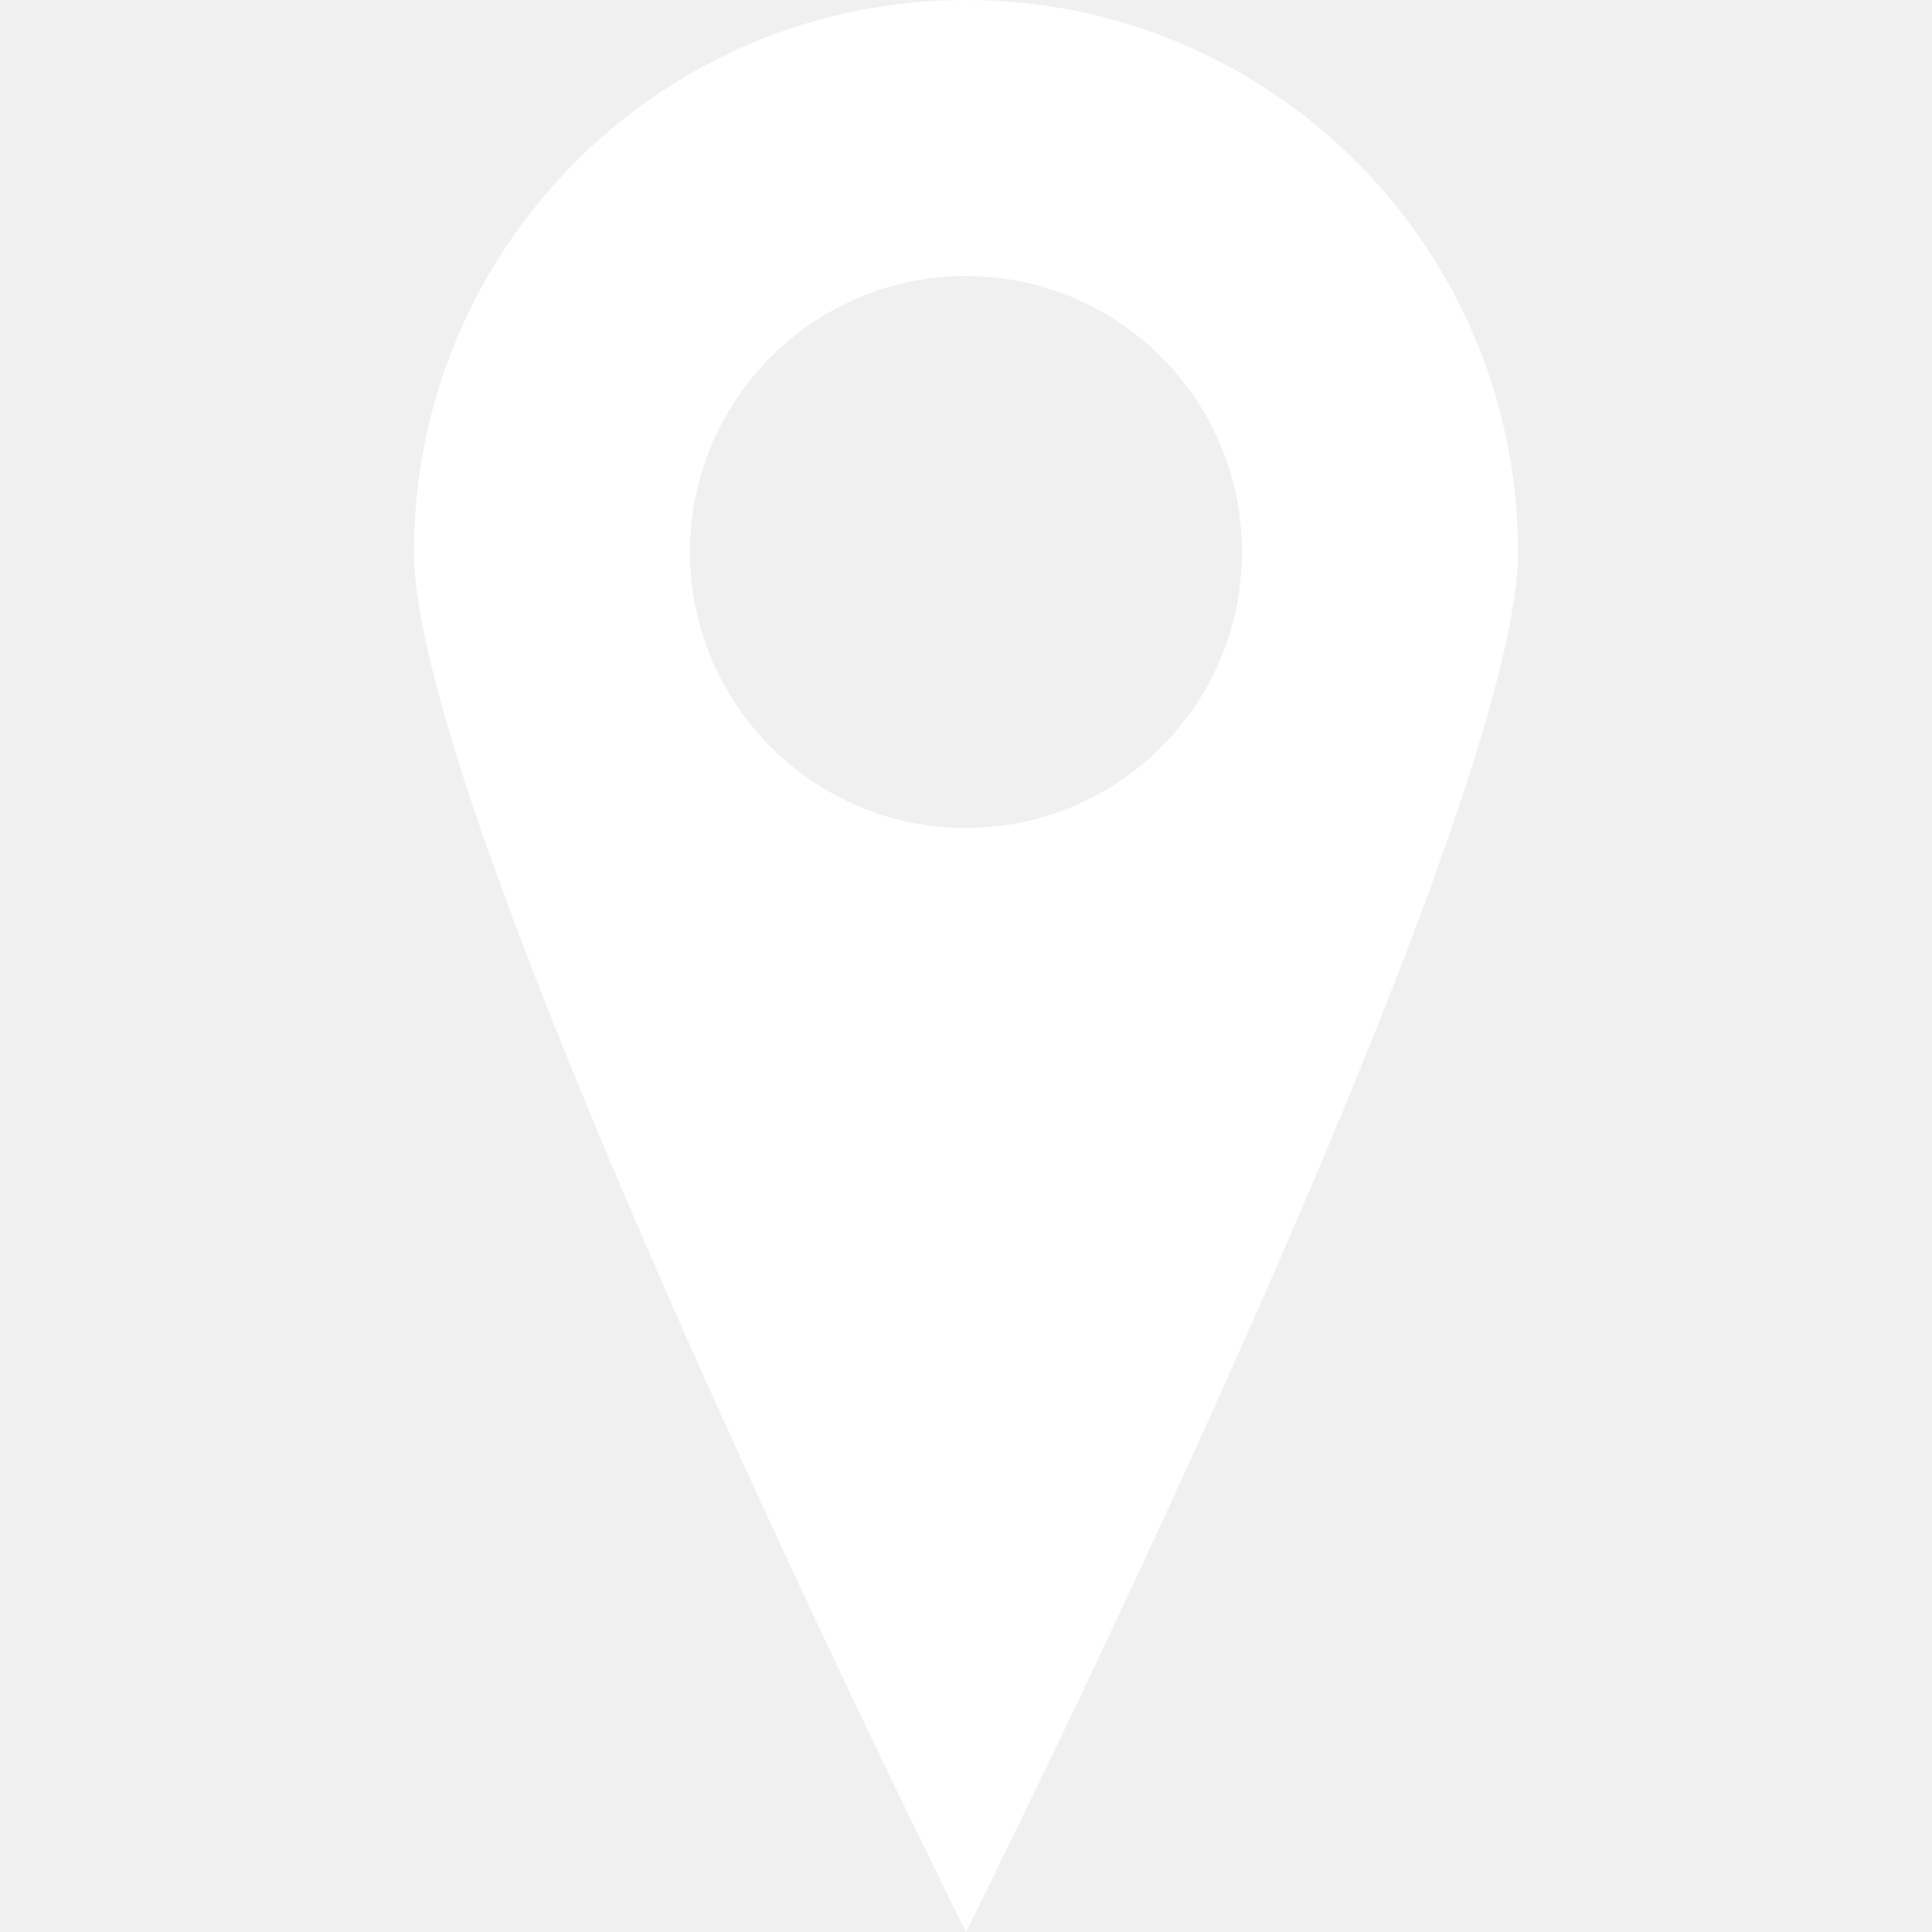
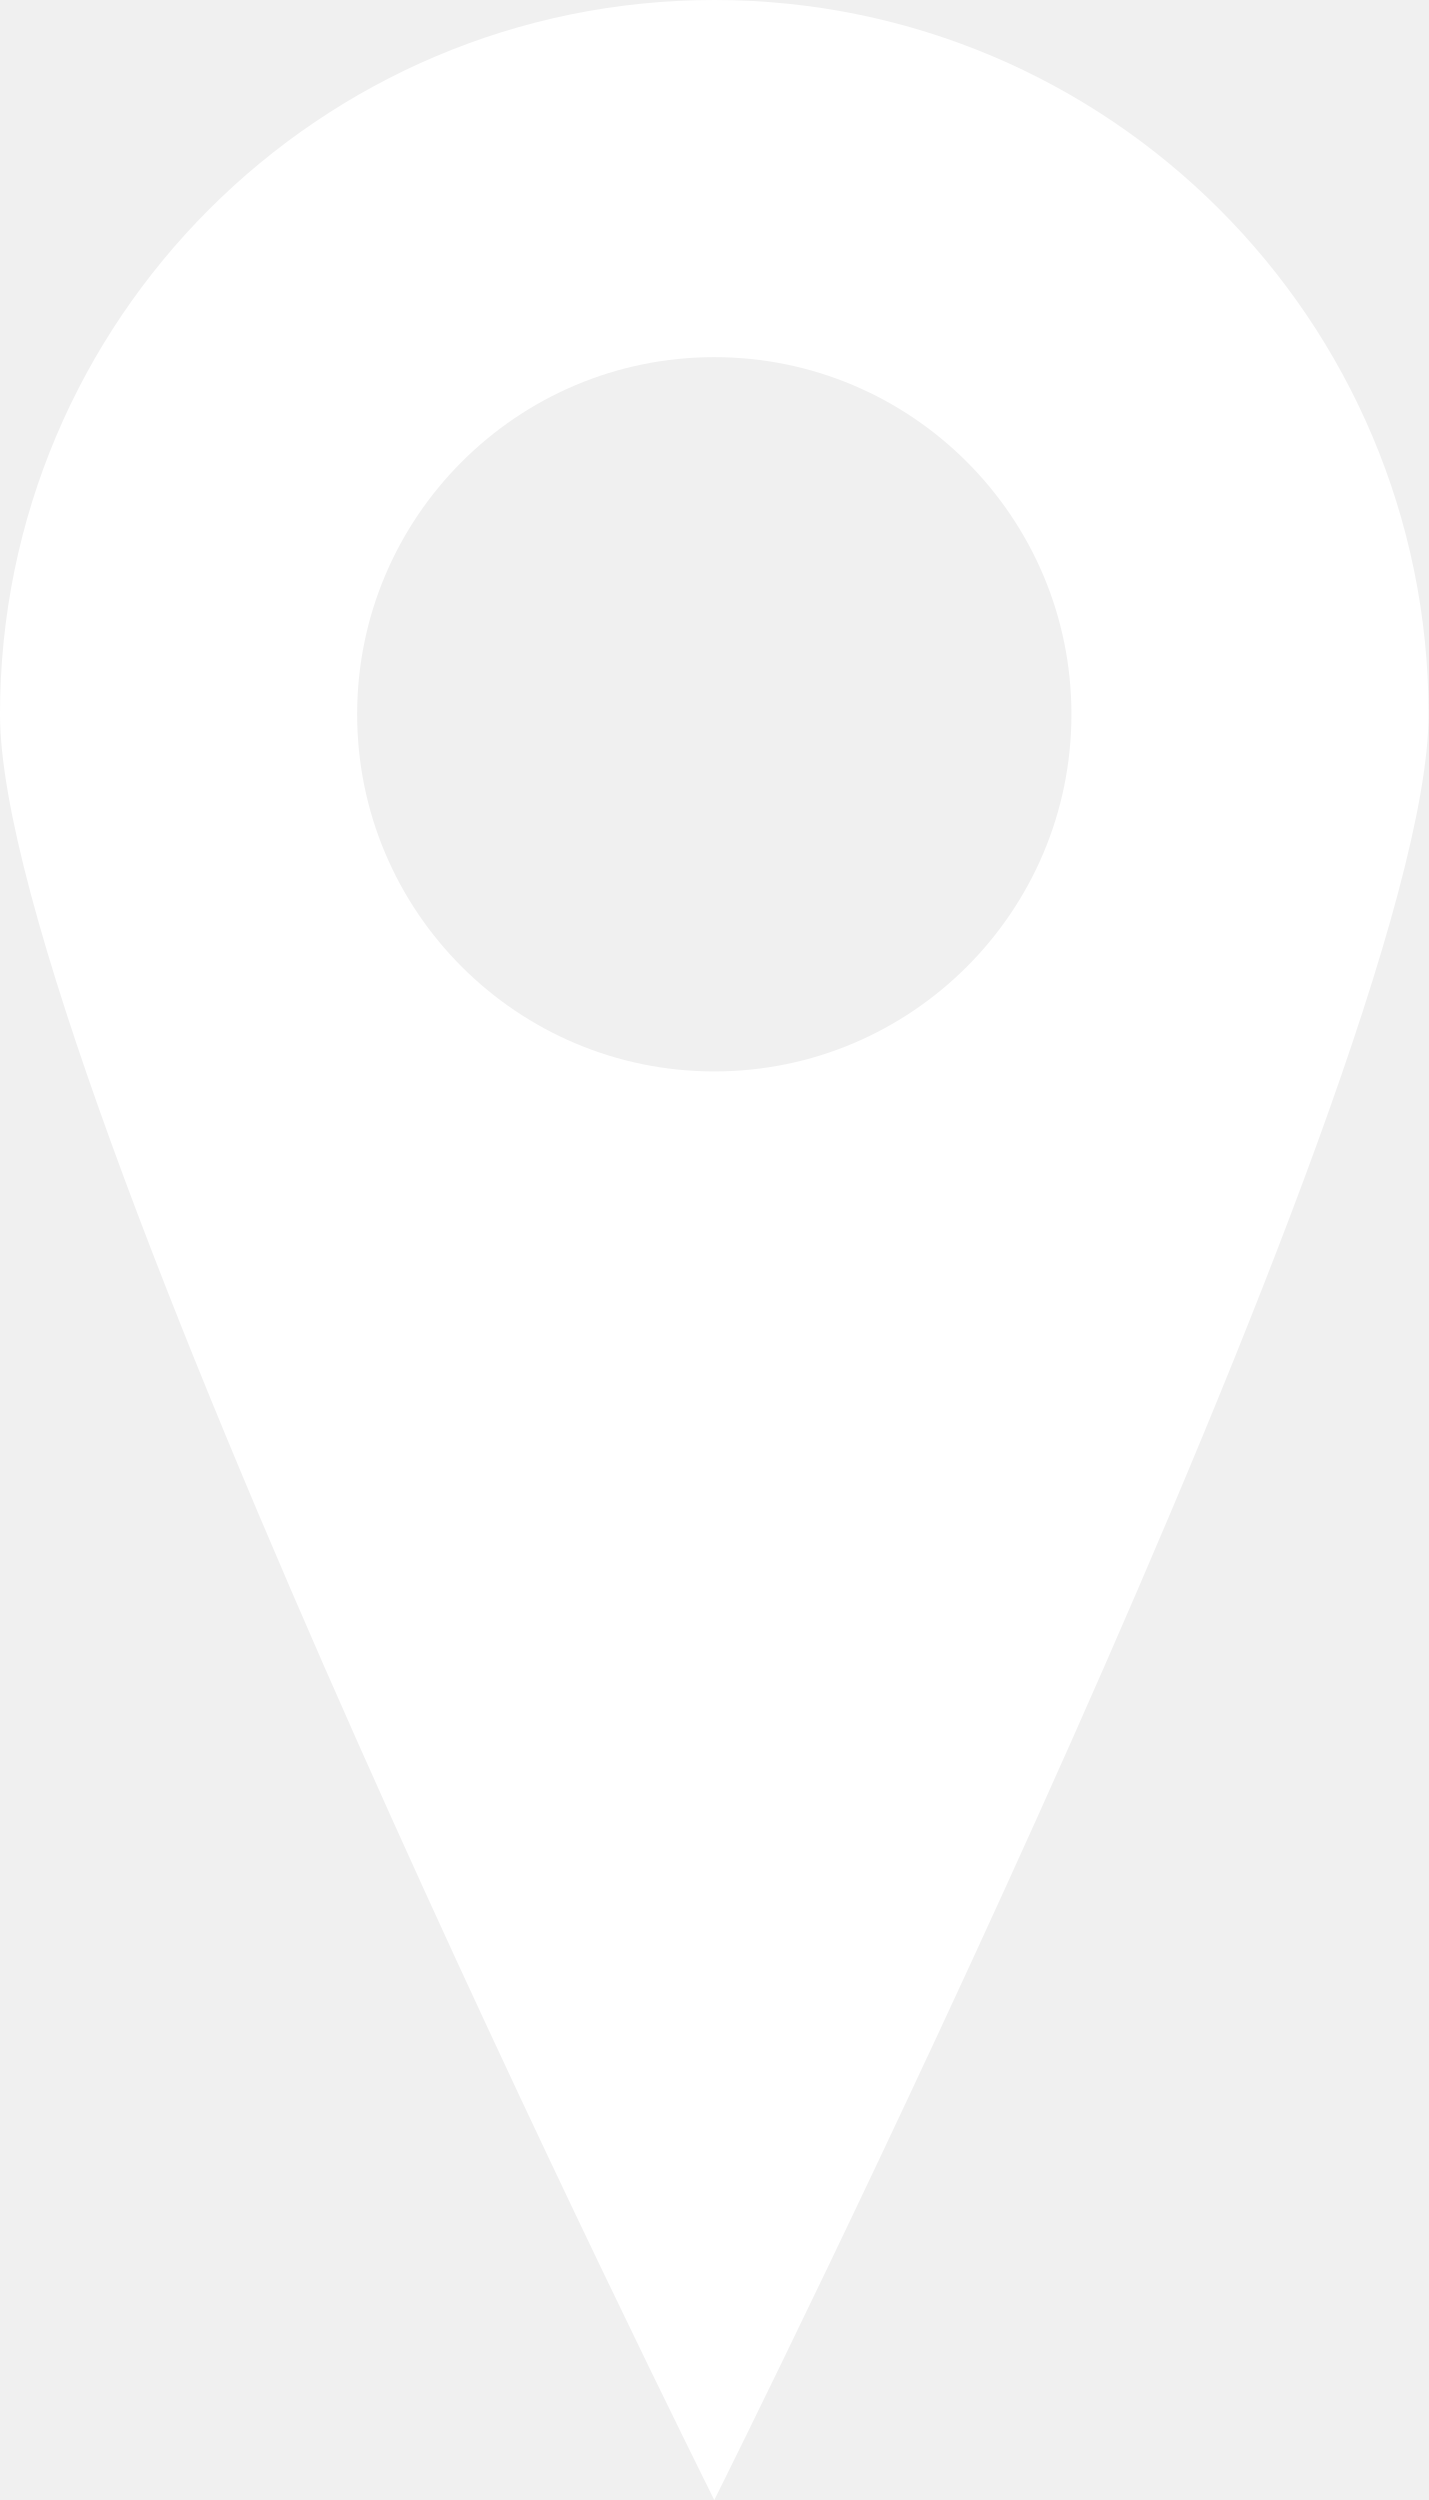
- <svg xmlns="http://www.w3.org/2000/svg" version="1.1" id="Layer_1" x="0px" y="0px" width="14px" height="14px" viewBox="0 0 14 14" style="enable-background:new 0 0 14 14;" xml:space="preserve">
-   <path style="fill:#FFFFFF;" d="M7,0C4.791,0,3,1.791,3,4c0,2,4,10,4,10s4-8,4-10C11,1.791,9.209,0,7,0z M7,6C5.896,6,5,5.104,5,4  s0.896-2,2-2c1.104,0,2,0.896,2,2S8.104,6,7,6z" />
+ <svg xmlns="http://www.w3.org/2000/svg" version="1.1" id="Layer_1" x="0px" y="0px" width="8px" height="14px" viewBox="0 0 8 14" style="enable-background:new 0 0 8 14;" xml:space="preserve">
+   <path fill="#FFF" d="M4,0C1.791,0,0,1.791,0,4c0,2,4,10,4,10S8,6,8,4C8,1.791,6.209,0,4,0z M4,6C2.896,6,2,5.104,2,4s0.896-2,2-2s2,0.896,2,2  S5.104,6,4,6z" />
+   <g>
+ </g>
+   <g>
+ </g>
+   <g>
+ </g>
+   <g>
+ </g>
+   <g>
+ </g>
+   <g>
+ </g>
+   <g>
+ </g>
+   <g>
+ </g>
+   <g>
+ </g>
+   <g>
+ </g>
+   <g>
+ </g>
+   <g>
+ </g>
+   <g>
+ </g>
+   <g>
+ </g>
+   <g>
+ </g>
</svg>
